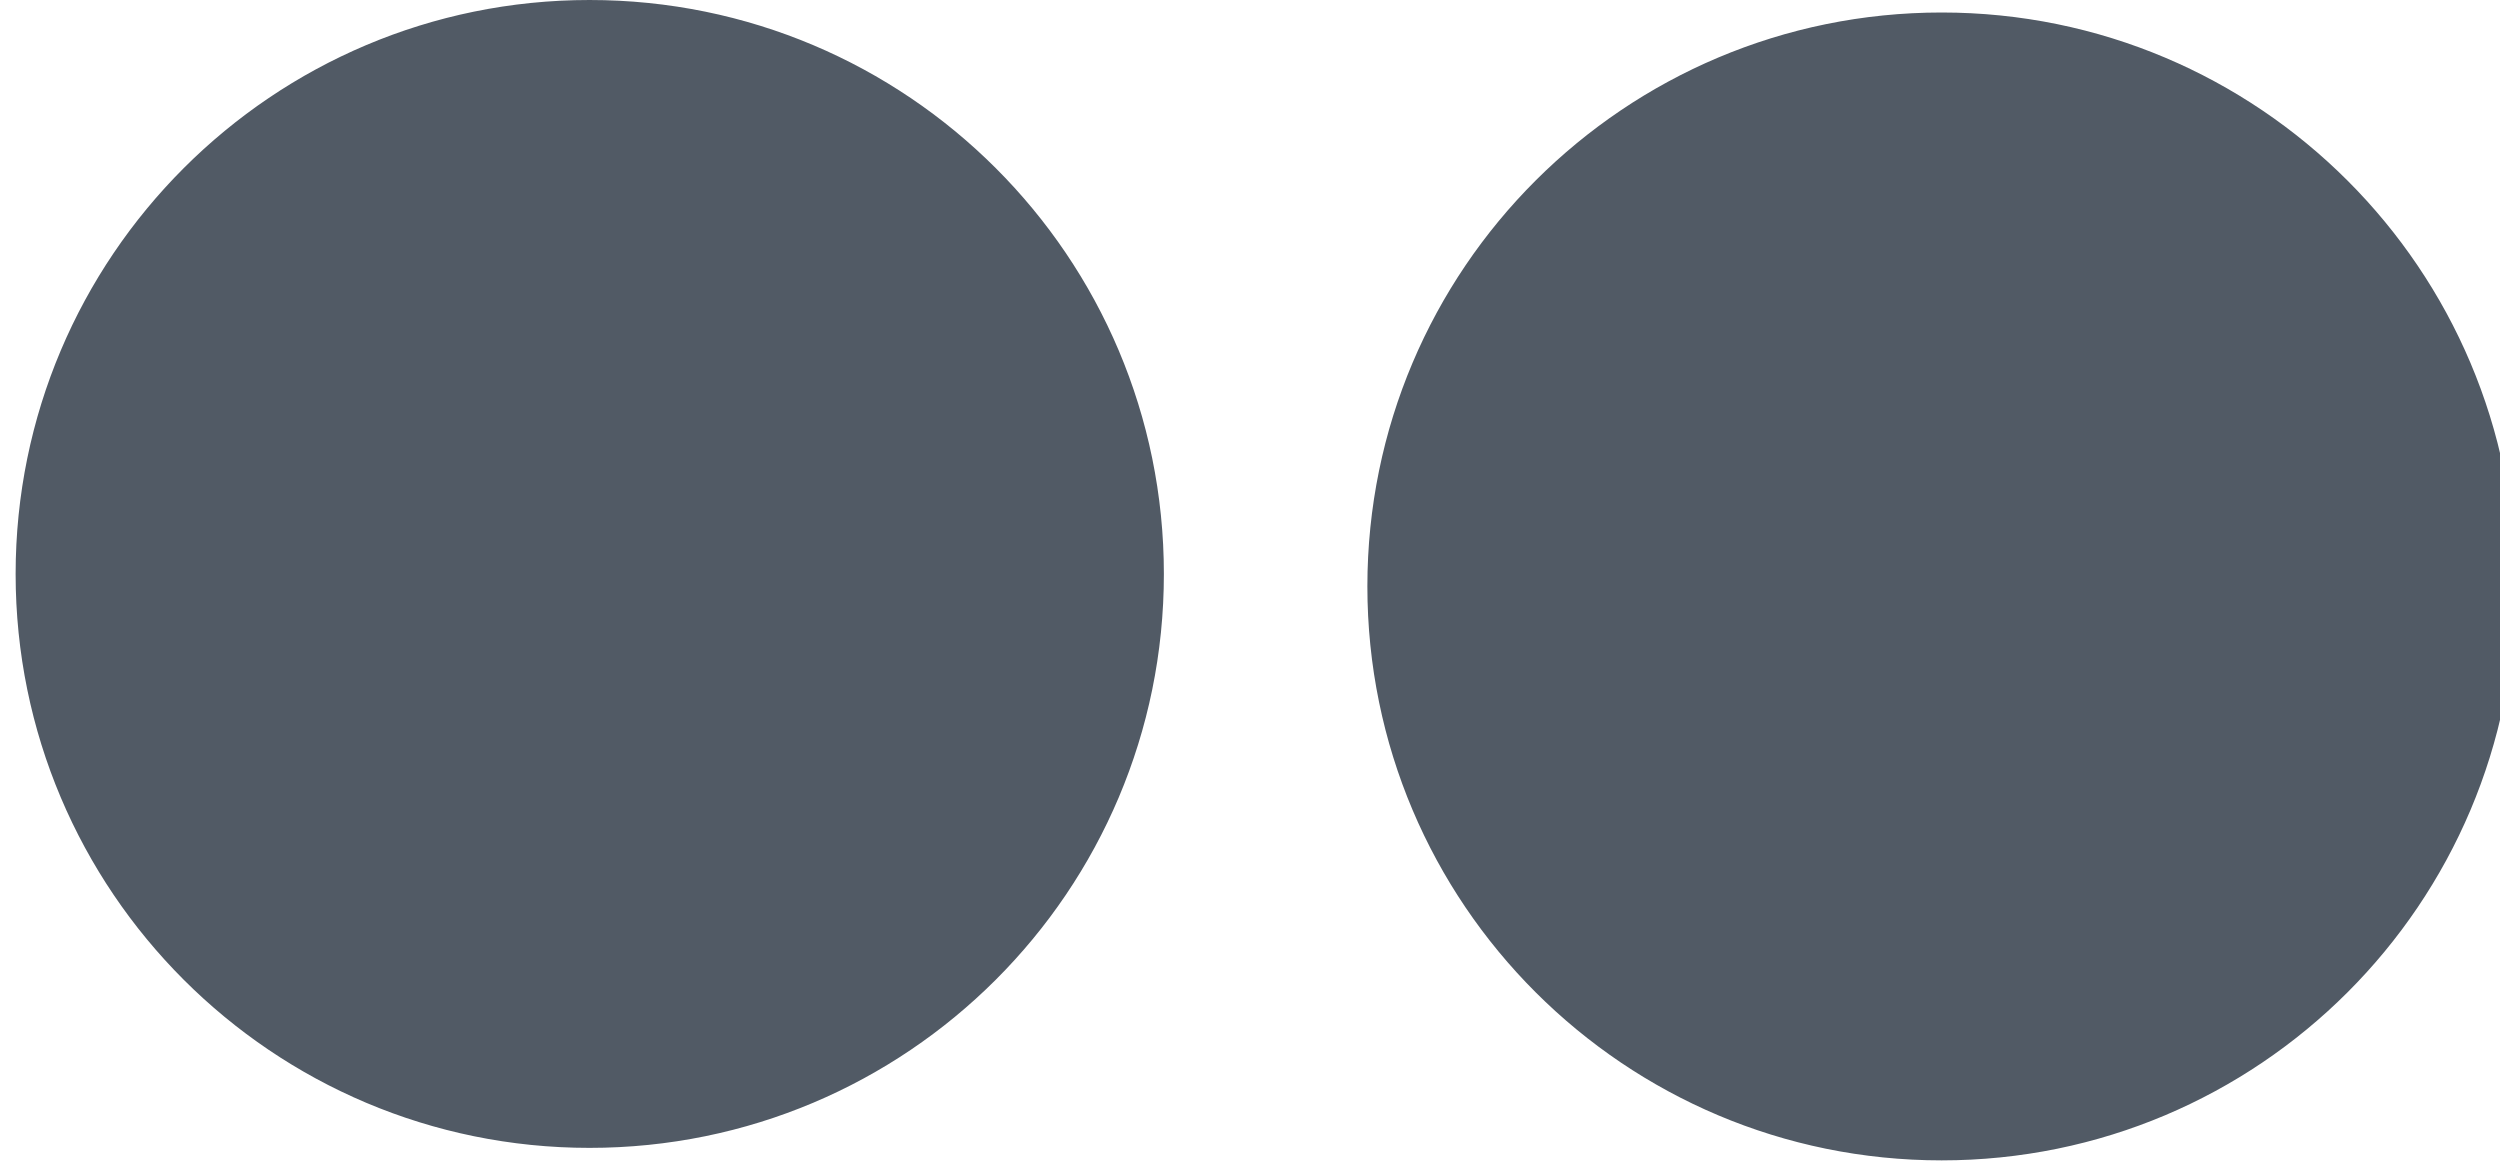
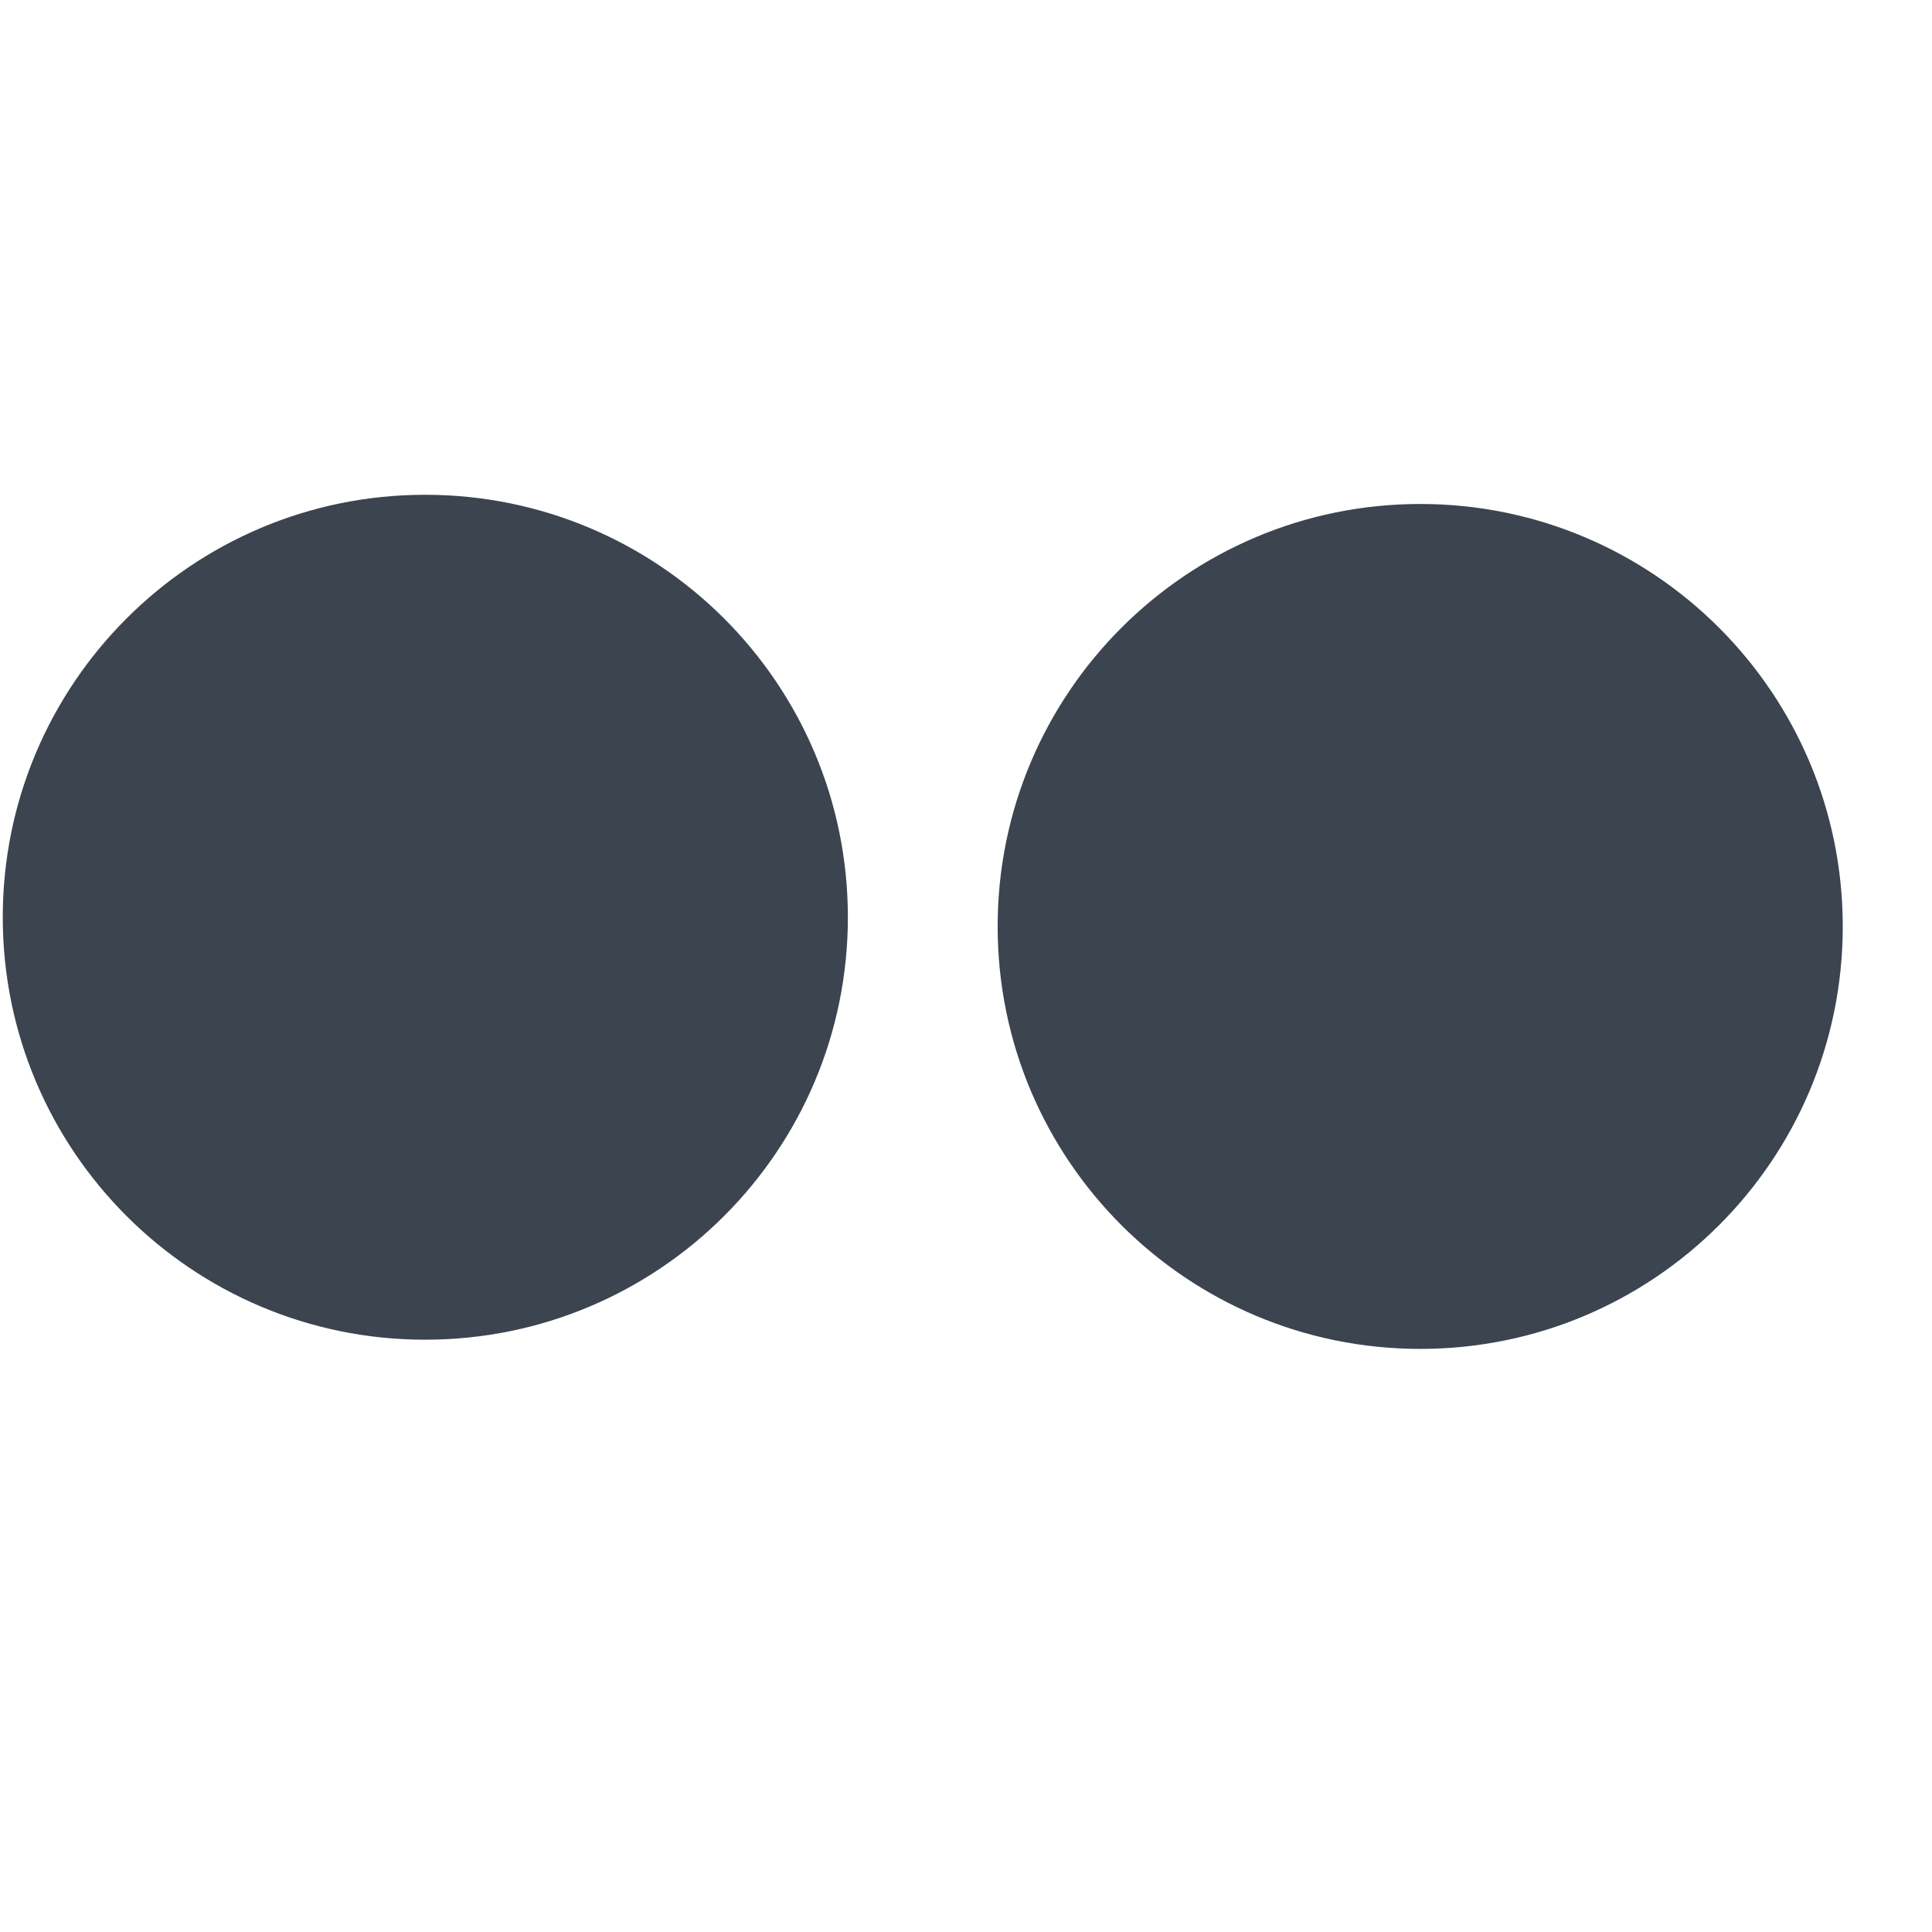
- <svg xmlns="http://www.w3.org/2000/svg" width="20" height="9.283" viewBox="0 0 20 9.283">
-   <path fill="#515A65" d="M4.716 9.183c-2.534 0-4.591-2.055-4.591-4.591 0-2.537 2.057-4.592 4.591-4.592 2.539 0 4.595 2.055 4.595 4.592 0 2.536-2.056 4.591-4.595 4.591zm10.817.1c-2.535 0-4.594-2.054-4.594-4.592s2.059-4.591 4.594-4.591 4.592 2.054 4.592 4.592-2.057 4.591-4.592 4.591z" />
+ <svg xmlns="http://www.w3.org/2000/svg" width="21" height="21" viewBox="100 100 21 21" overflow="visible" enable-background="new 100 100 21 21">
+   <path fill="#3B444F" d="M104.621 114.562c-2.534 0-4.591-2.055-4.591-4.592s2.057-4.592 4.591-4.592c2.539 0 4.595 2.055 4.595 4.592s-2.056 4.592-4.595 4.592zm10.817.1c-2.535 0-4.594-2.053-4.594-4.592 0-2.537 2.059-4.592 4.594-4.592s4.592 2.055 4.592 4.592c0 2.539-2.057 4.592-4.592 4.592z" />
+   <rect x="100.083" y="100.042" width="20" height="19.999" fill="none" />
</svg>
